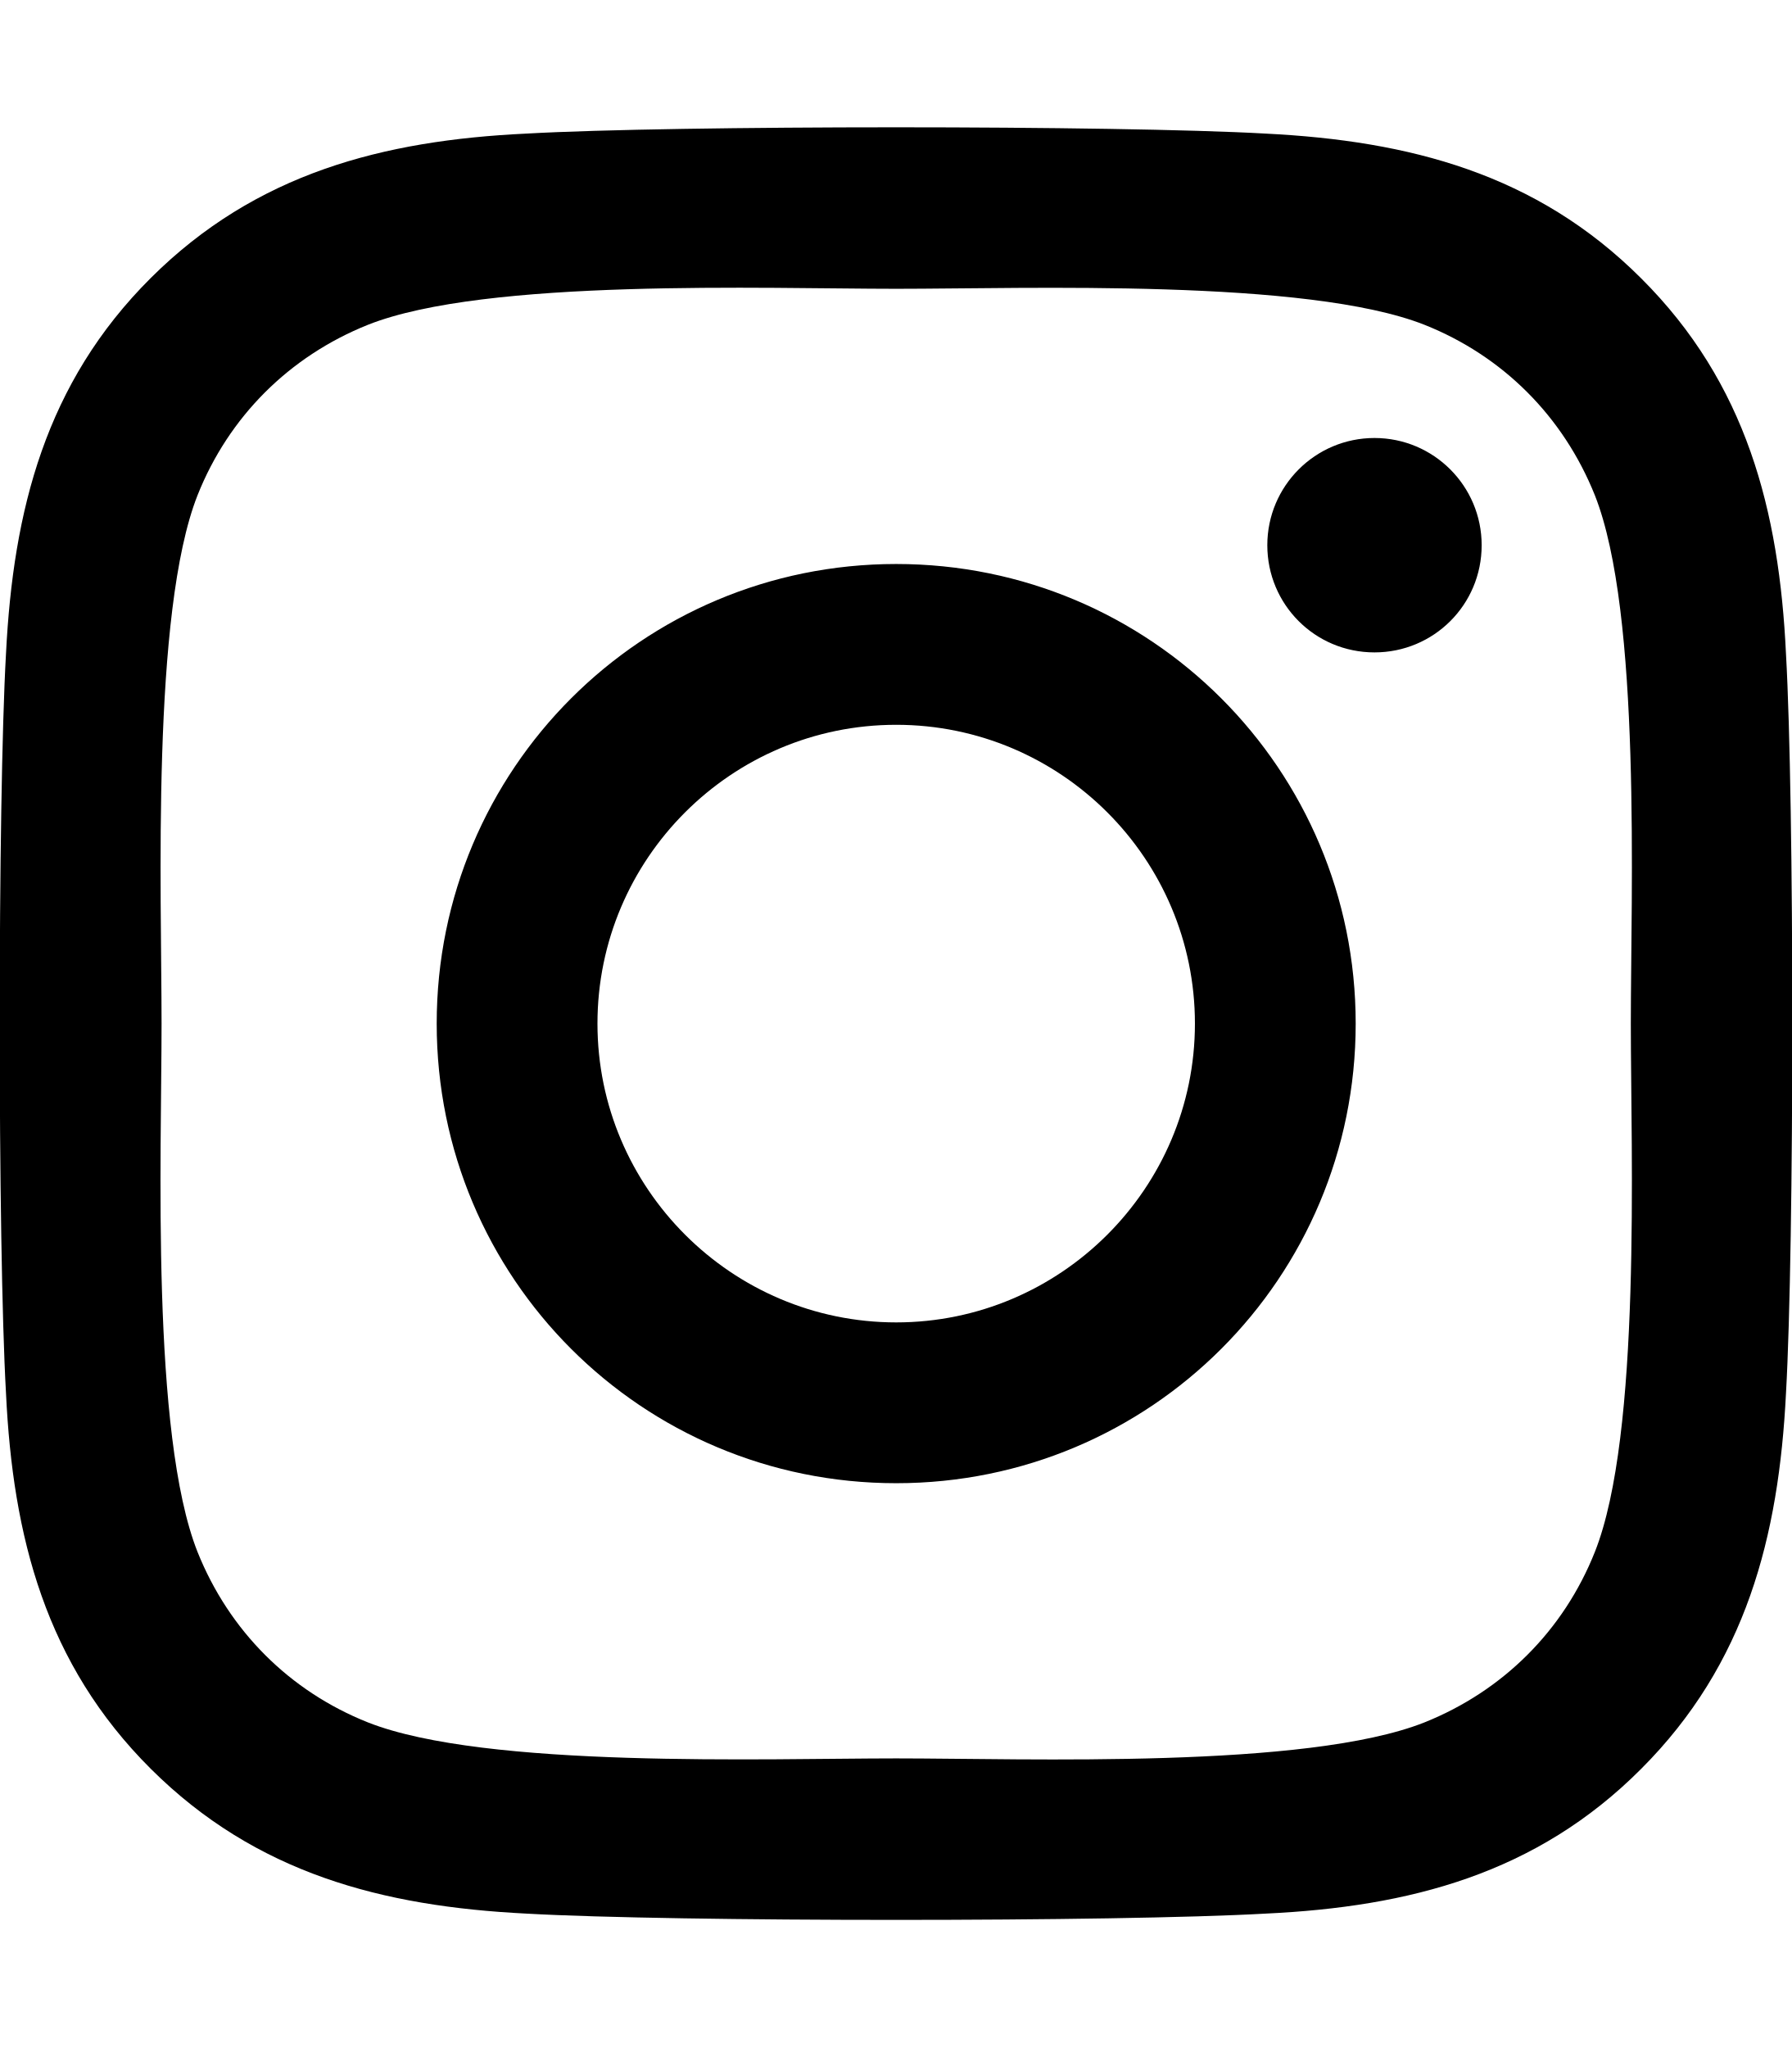
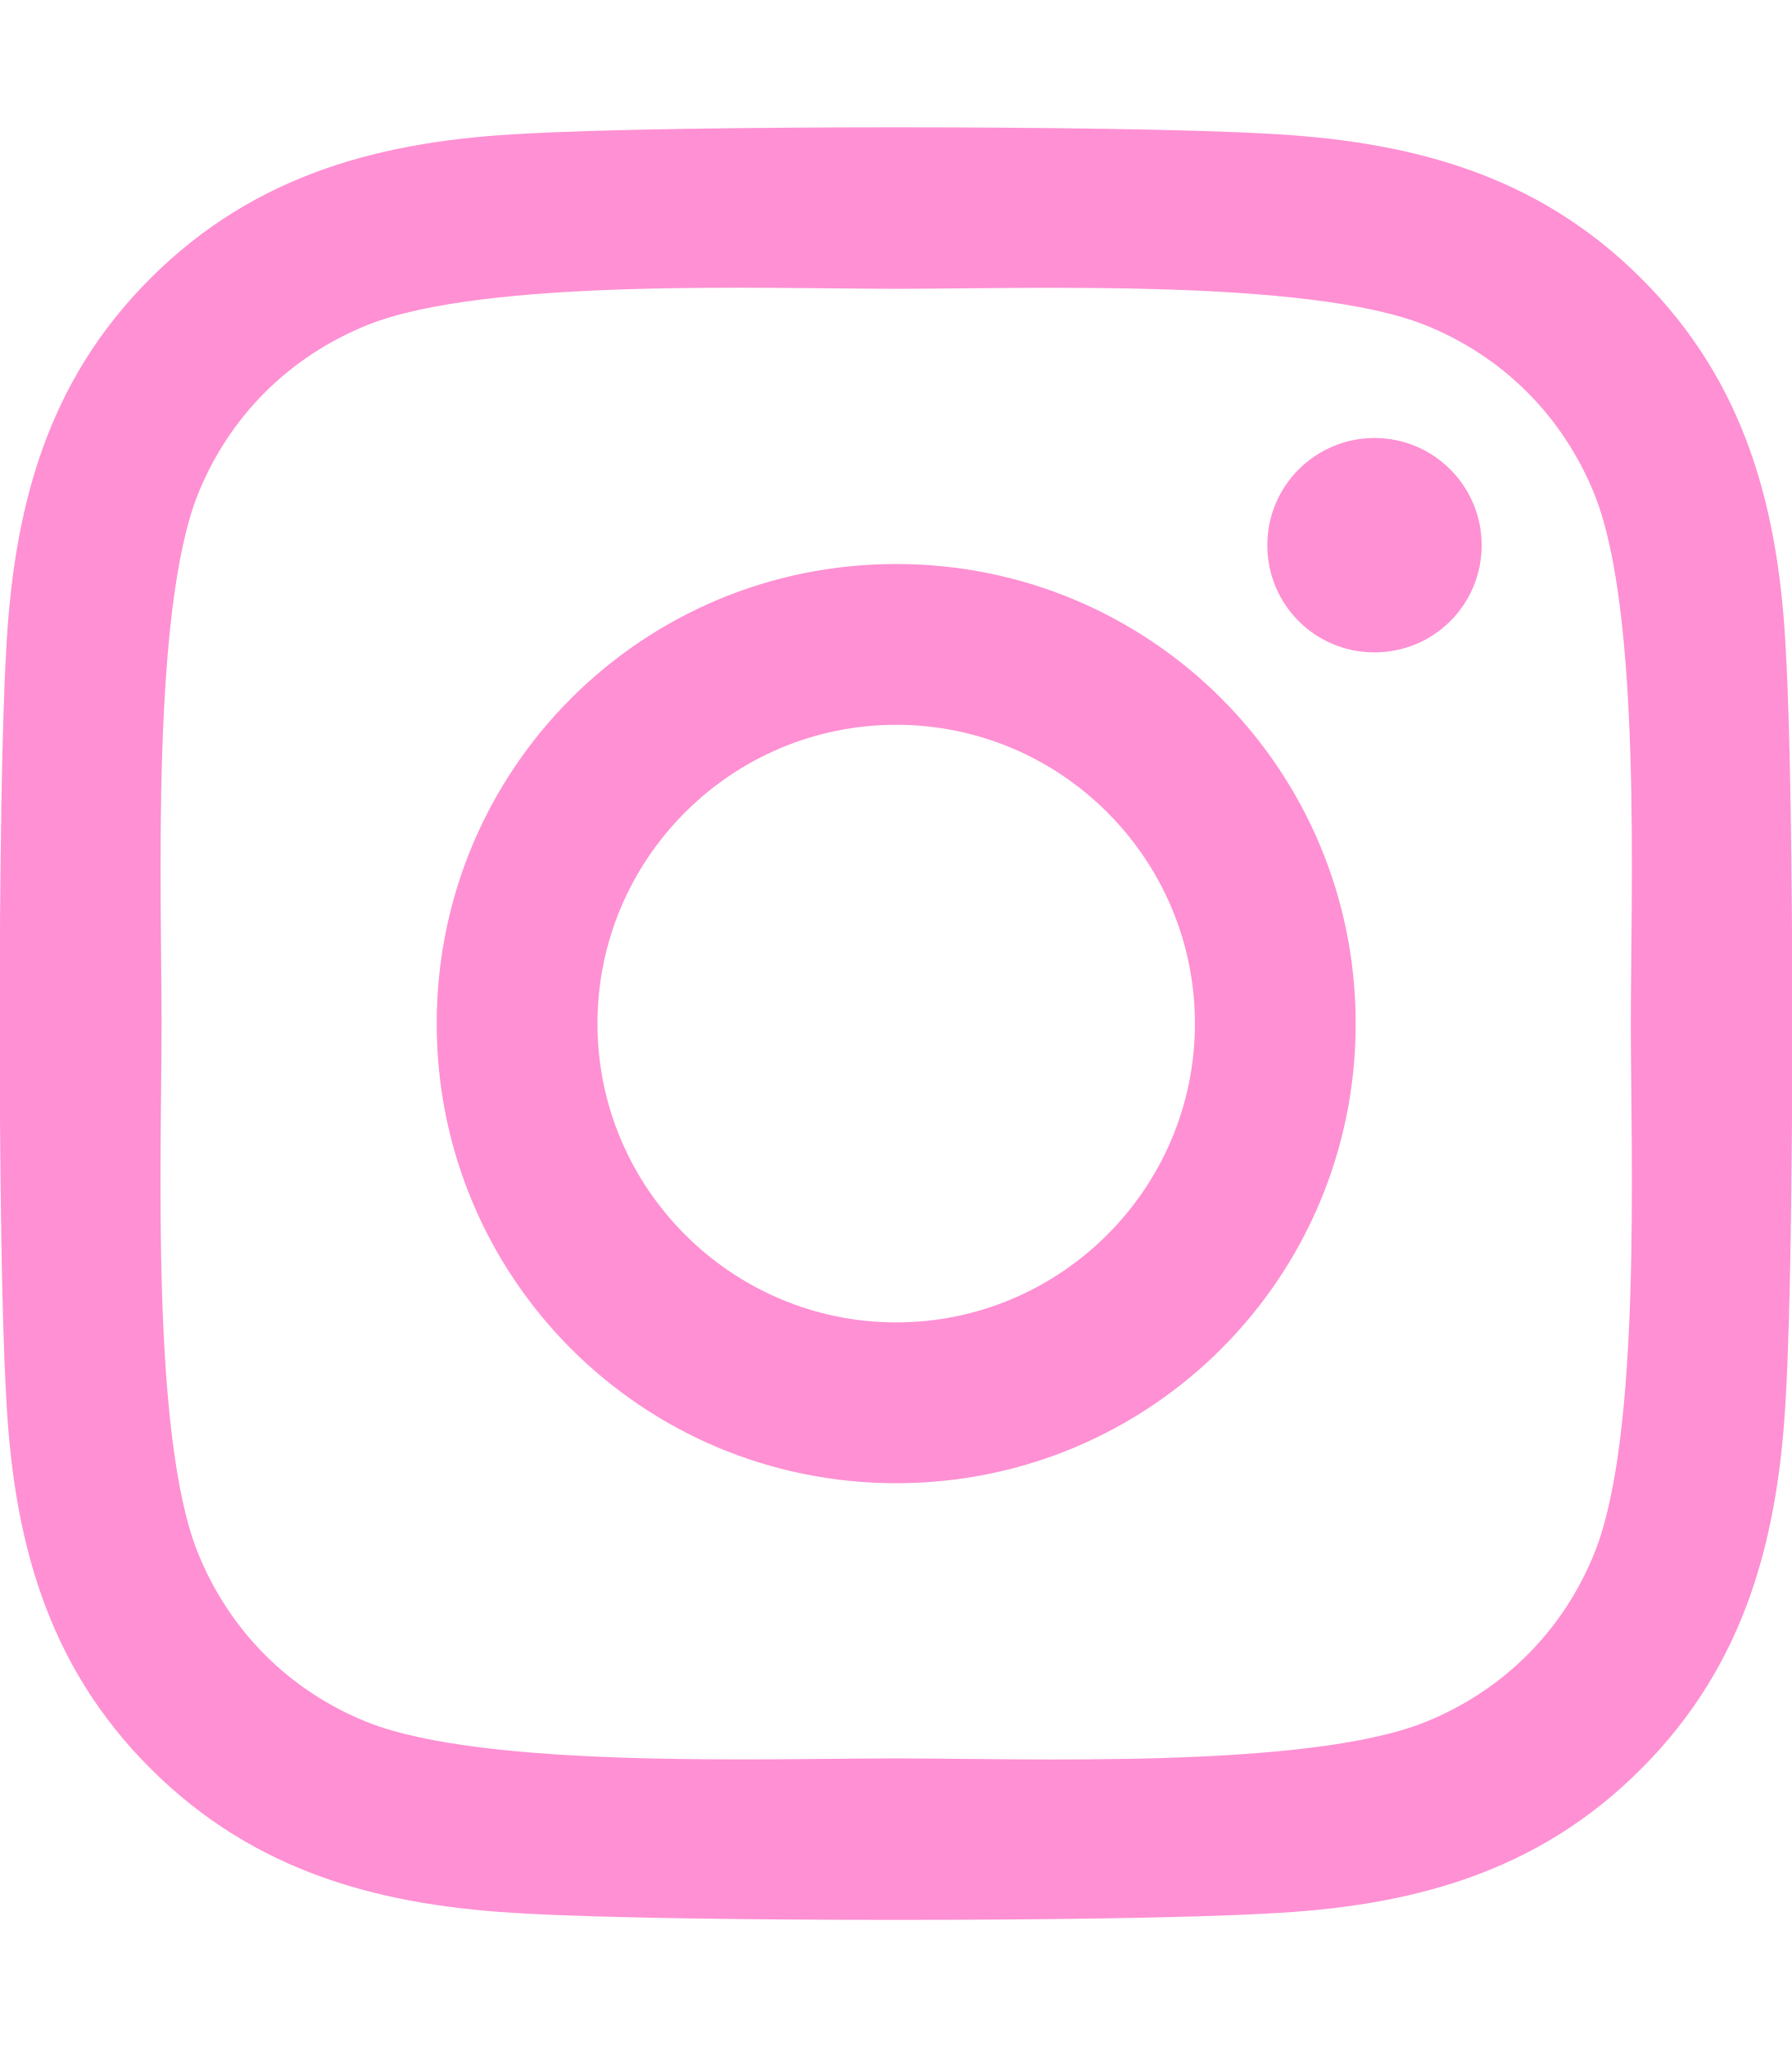
- <svg xmlns="http://www.w3.org/2000/svg" viewBox="0 0 448 512">
-   <path d="M224.1 141c-63.6 0-114.9 51.3-114.9 114.9s51.3 114.9 114.9 114.9S339 319.5 339 255.9 287.7 141 224.1 141zm0 189.6c-41.1 0-74.7-33.5-74.7-74.7s33.5-74.7 74.7-74.7 74.7 33.5 74.7 74.7-33.6 74.7-74.7 74.7zm146.4-194.3c0 14.9-12 26.8-26.8 26.8-14.9 0-26.8-12-26.8-26.8s12-26.8 26.8-26.8 26.8 12 26.8 26.8zm76.1 27.2c-1.7-35.9-9.9-67.7-36.2-93.9-26.2-26.2-58-34.4-93.9-36.2-37-2.1-147.9-2.1-184.9 0-35.8 1.7-67.6 9.9-93.9 36.1s-34.4 58-36.2 93.9c-2.1 37-2.1 147.9 0 184.9 1.7 35.9 9.9 67.7 36.2 93.9s58 34.4 93.9 36.2c37 2.1 147.9 2.1 184.9 0 35.9-1.7 67.7-9.9 93.9-36.2 26.2-26.2 34.4-58 36.2-93.9 2.1-37 2.1-147.8 0-184.8zM398.8 388c-7.8 19.6-22.9 34.7-42.6 42.6-29.5 11.7-99.5 9-132.1 9s-102.7 2.6-132.1-9c-19.6-7.8-34.7-22.9-42.6-42.6-11.7-29.5-9-99.5-9-132.1s-2.6-102.7 9-132.1c7.8-19.6 22.9-34.7 42.6-42.6 29.5-11.7 99.5-9 132.1-9s102.7-2.6 132.1 9c19.6 7.8 34.7 22.9 42.6 42.6 11.7 29.5 9 99.5 9 132.1s2.7 102.7-9 132.1z" />
+ <svg xmlns="http://www.w3.org/2000/svg" width="100%" height="100%" viewBox="0 0 448 512" version="1.1" xml:space="preserve" style="fill-rule:evenodd;clip-rule:evenodd;stroke-linejoin:round;stroke-miterlimit:2;">
+   <path d="M224.1,141C160.5,141 109.2,192.3 109.2,255.9C109.2,319.5 160.5,370.8 224.1,370.8C287.7,370.8 339,319.5 339,255.9C339,192.3 287.7,141 224.1,141ZM224.1,330.6C183,330.6 149.4,297.1 149.4,255.9C149.4,214.7 182.9,181.2 224.1,181.2C265.3,181.2 298.8,214.7 298.8,255.9C298.8,297.1 265.2,330.6 224.1,330.6ZM370.5,136.3C370.5,151.2 358.5,163.1 343.7,163.1C328.8,163.1 316.9,151.1 316.9,136.3C316.9,121.5 328.9,109.5 343.7,109.5C358.5,109.5 370.5,121.5 370.5,136.3ZM446.6,163.5C444.9,127.6 436.7,95.8 410.4,69.6C384.2,43.4 352.4,35.2 316.5,33.4C279.5,31.3 168.6,31.3 131.6,33.4C95.8,35.1 64,43.3 37.7,69.5C11.4,95.7 3.3,127.5 1.5,163.4C-0.6,200.4 -0.6,311.3 1.5,348.3C3.2,384.2 11.4,416 37.7,442.2C64,468.4 95.7,476.6 131.6,478.4C168.6,480.5 279.5,480.5 316.5,478.4C352.4,476.7 384.2,468.5 410.4,442.2C436.6,416 444.8,384.2 446.6,348.3C448.7,311.3 448.7,200.5 446.6,163.5ZM398.8,388C391,407.6 375.9,422.7 356.2,430.6C326.7,442.3 256.7,439.6 224.1,439.6C191.5,439.6 121.4,442.2 92,430.6C72.4,422.8 57.3,407.7 49.4,388C37.7,358.5 40.4,288.5 40.4,255.9C40.4,223.3 37.8,153.2 49.4,123.8C57.2,104.2 72.3,89.1 92,81.2C121.5,69.5 191.5,72.2 224.1,72.2C256.7,72.2 326.8,69.6 356.2,81.2C375.8,89 390.9,104.1 398.8,123.8C410.5,153.3 407.8,223.3 407.8,255.9C407.8,288.5 410.5,358.6 398.8,388Z" style="fill:rgb(255,144,211);fill-rule:nonzero;" />
</svg>
